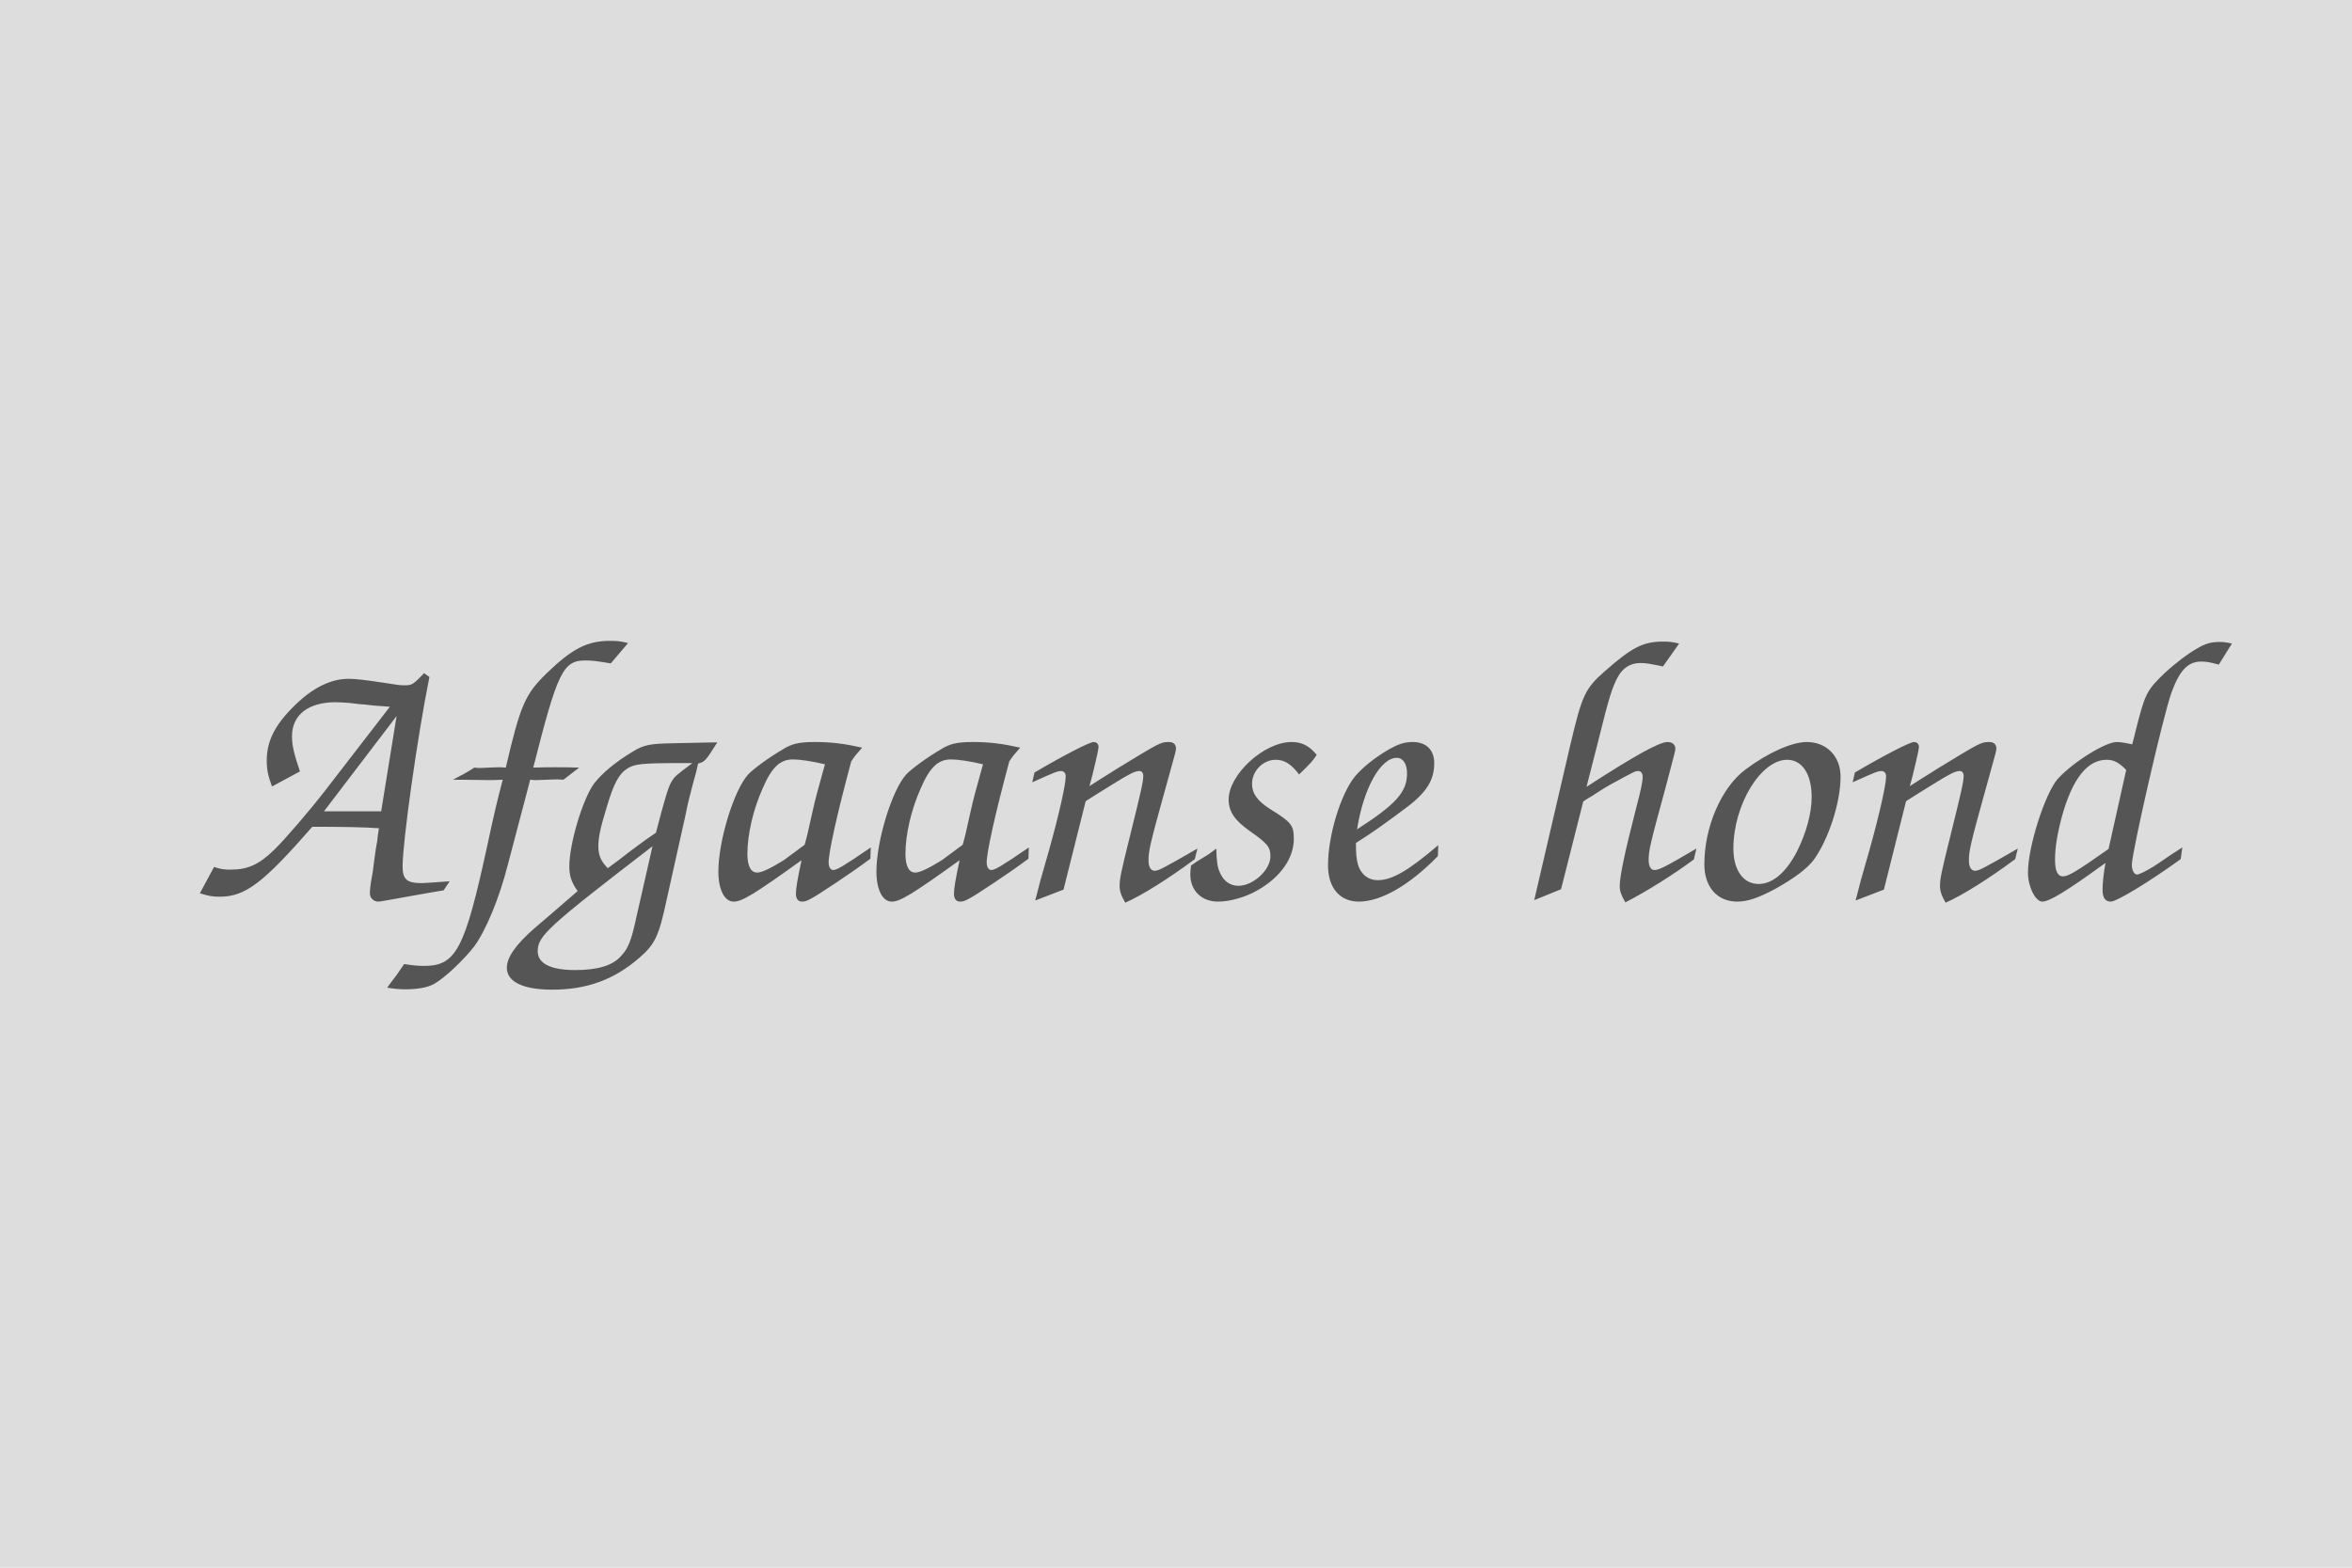
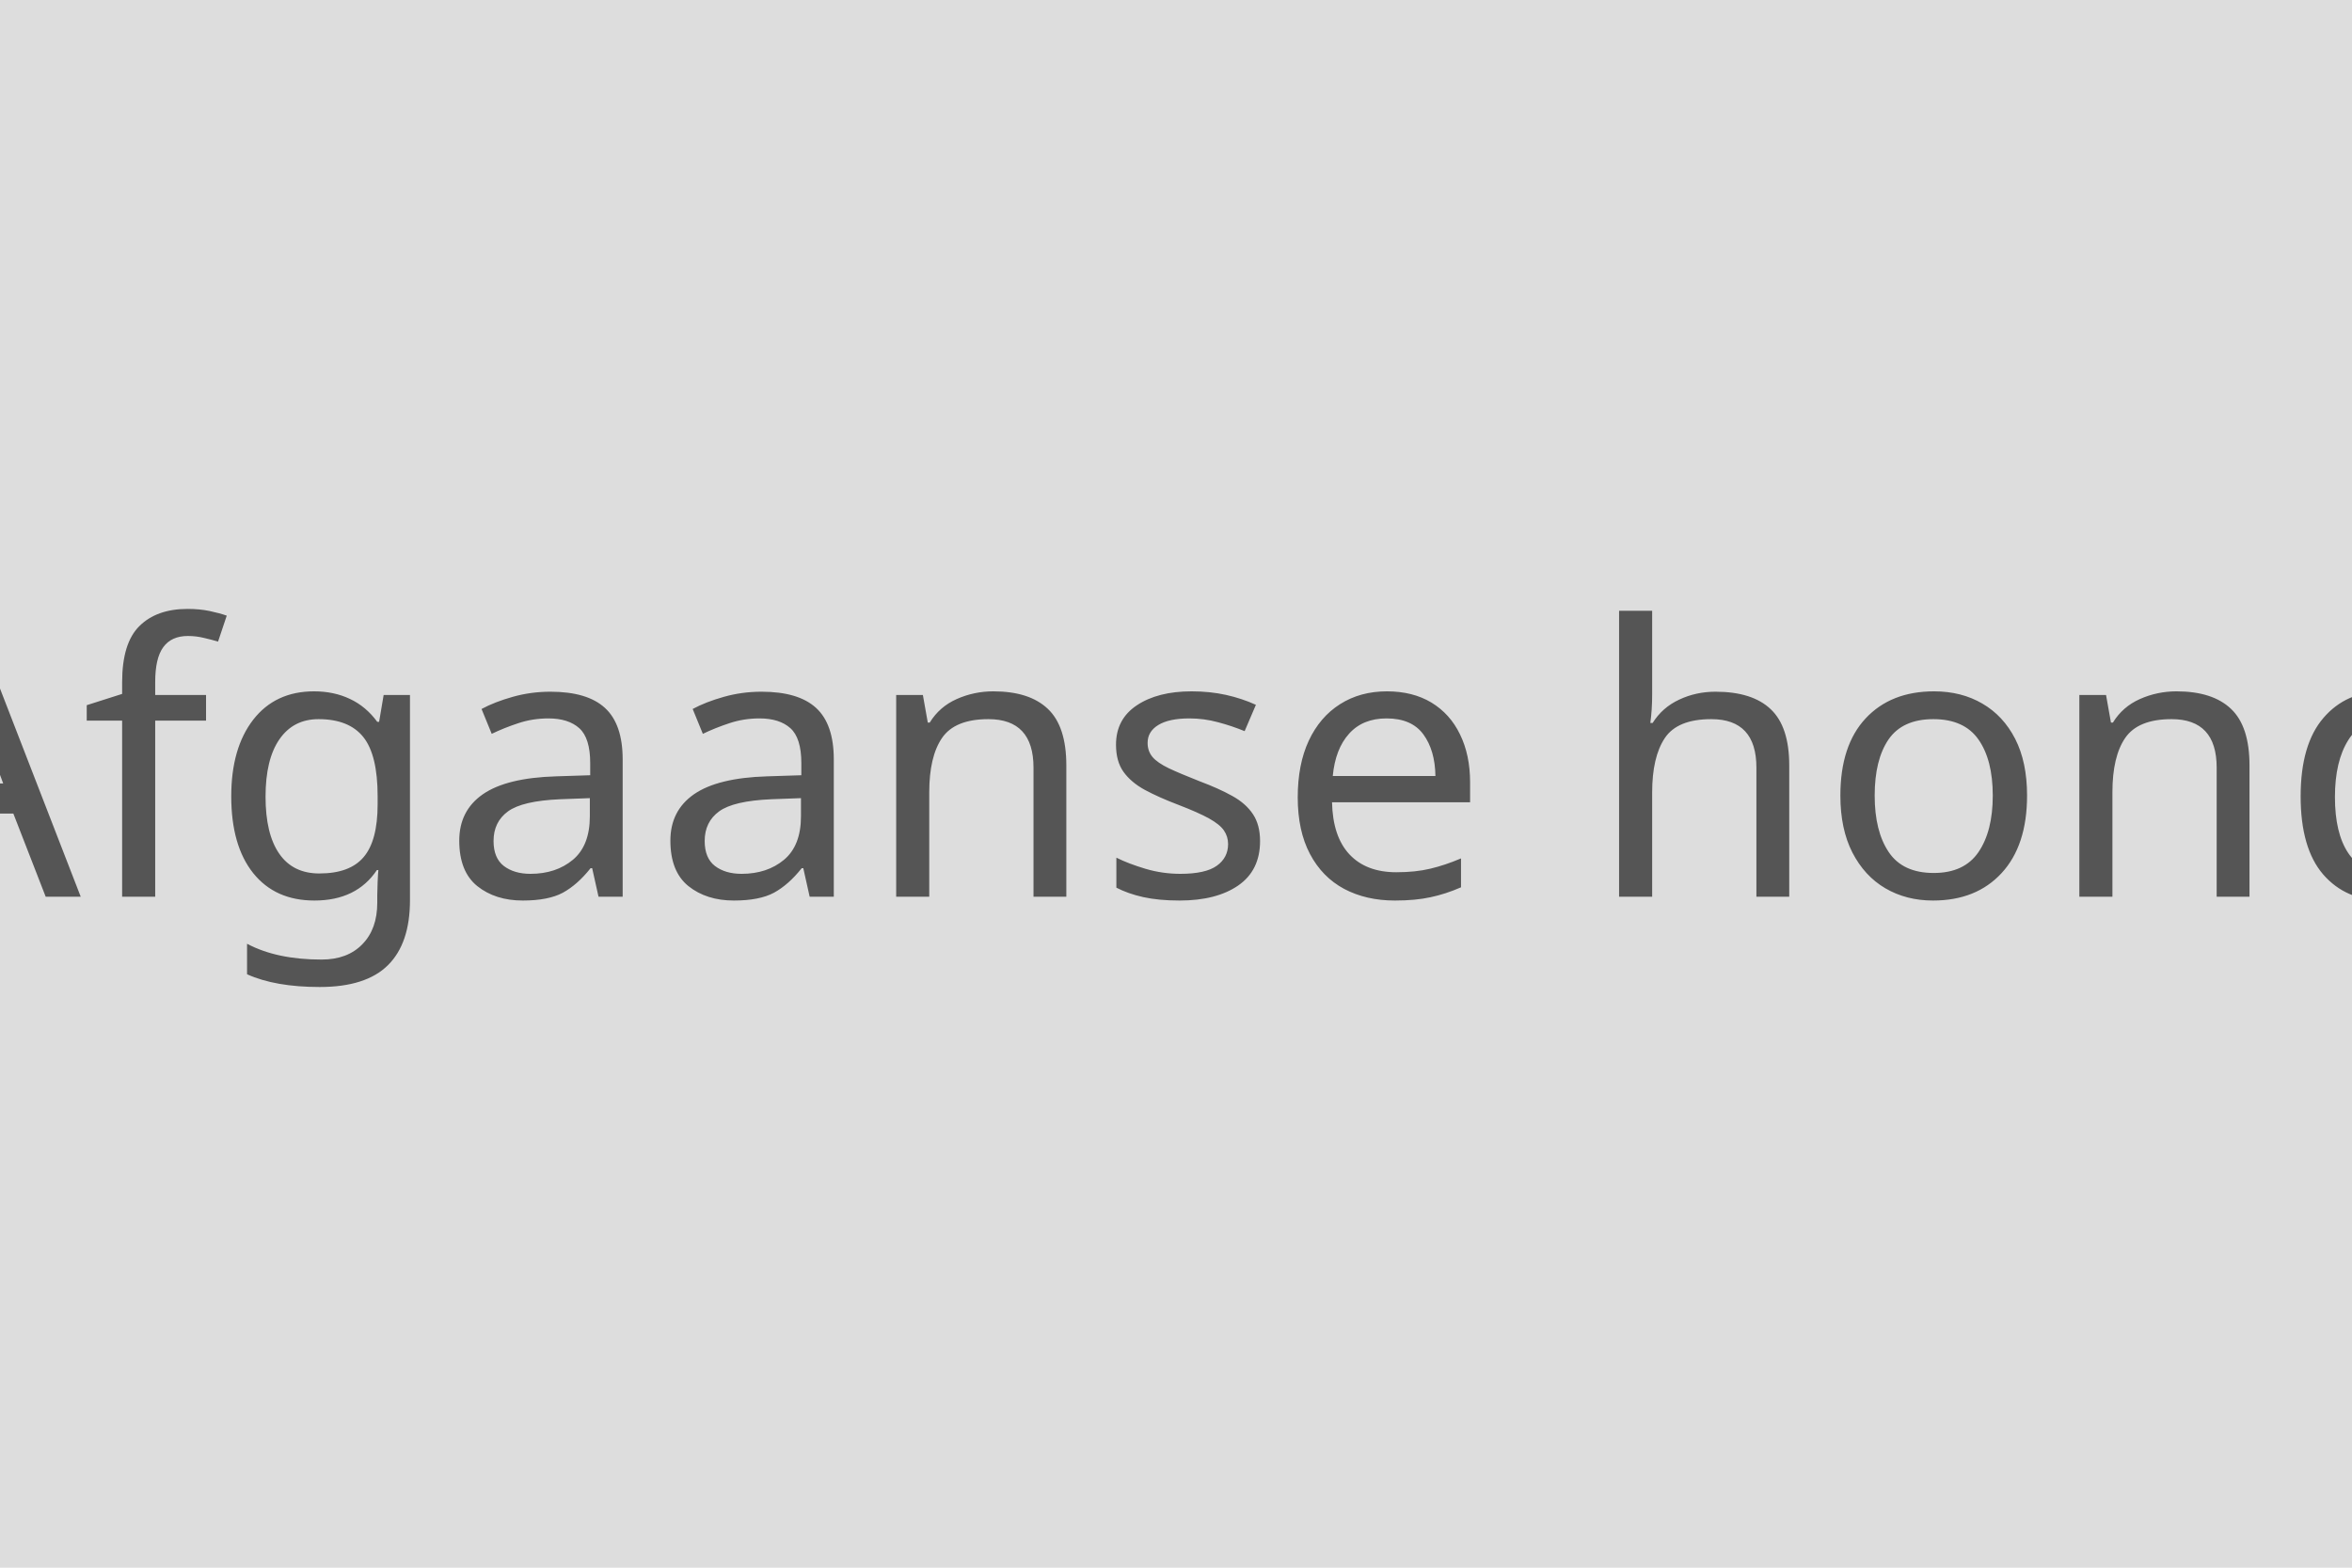
<svg xmlns="http://www.w3.org/2000/svg" width="300" height="200" viewBox="0 0 300 200">
  <rect width="100%" height="100%" fill="#ddd" />
-   <text font-family="Comic Sans MS, Comic Sans, cursive" x="50%" y="50%" text-anchor="middle" fill="#555" font-size="48" dy=".3em">Afgaanse hond</text>
+   <text font-family="Comic Sans MS, Comic Sans, sans-serif" x="50%" y="50%" text-anchor="middle" fill="#555" font-size="48" dy=".3em">Afgaanse hond</text>
</svg>
